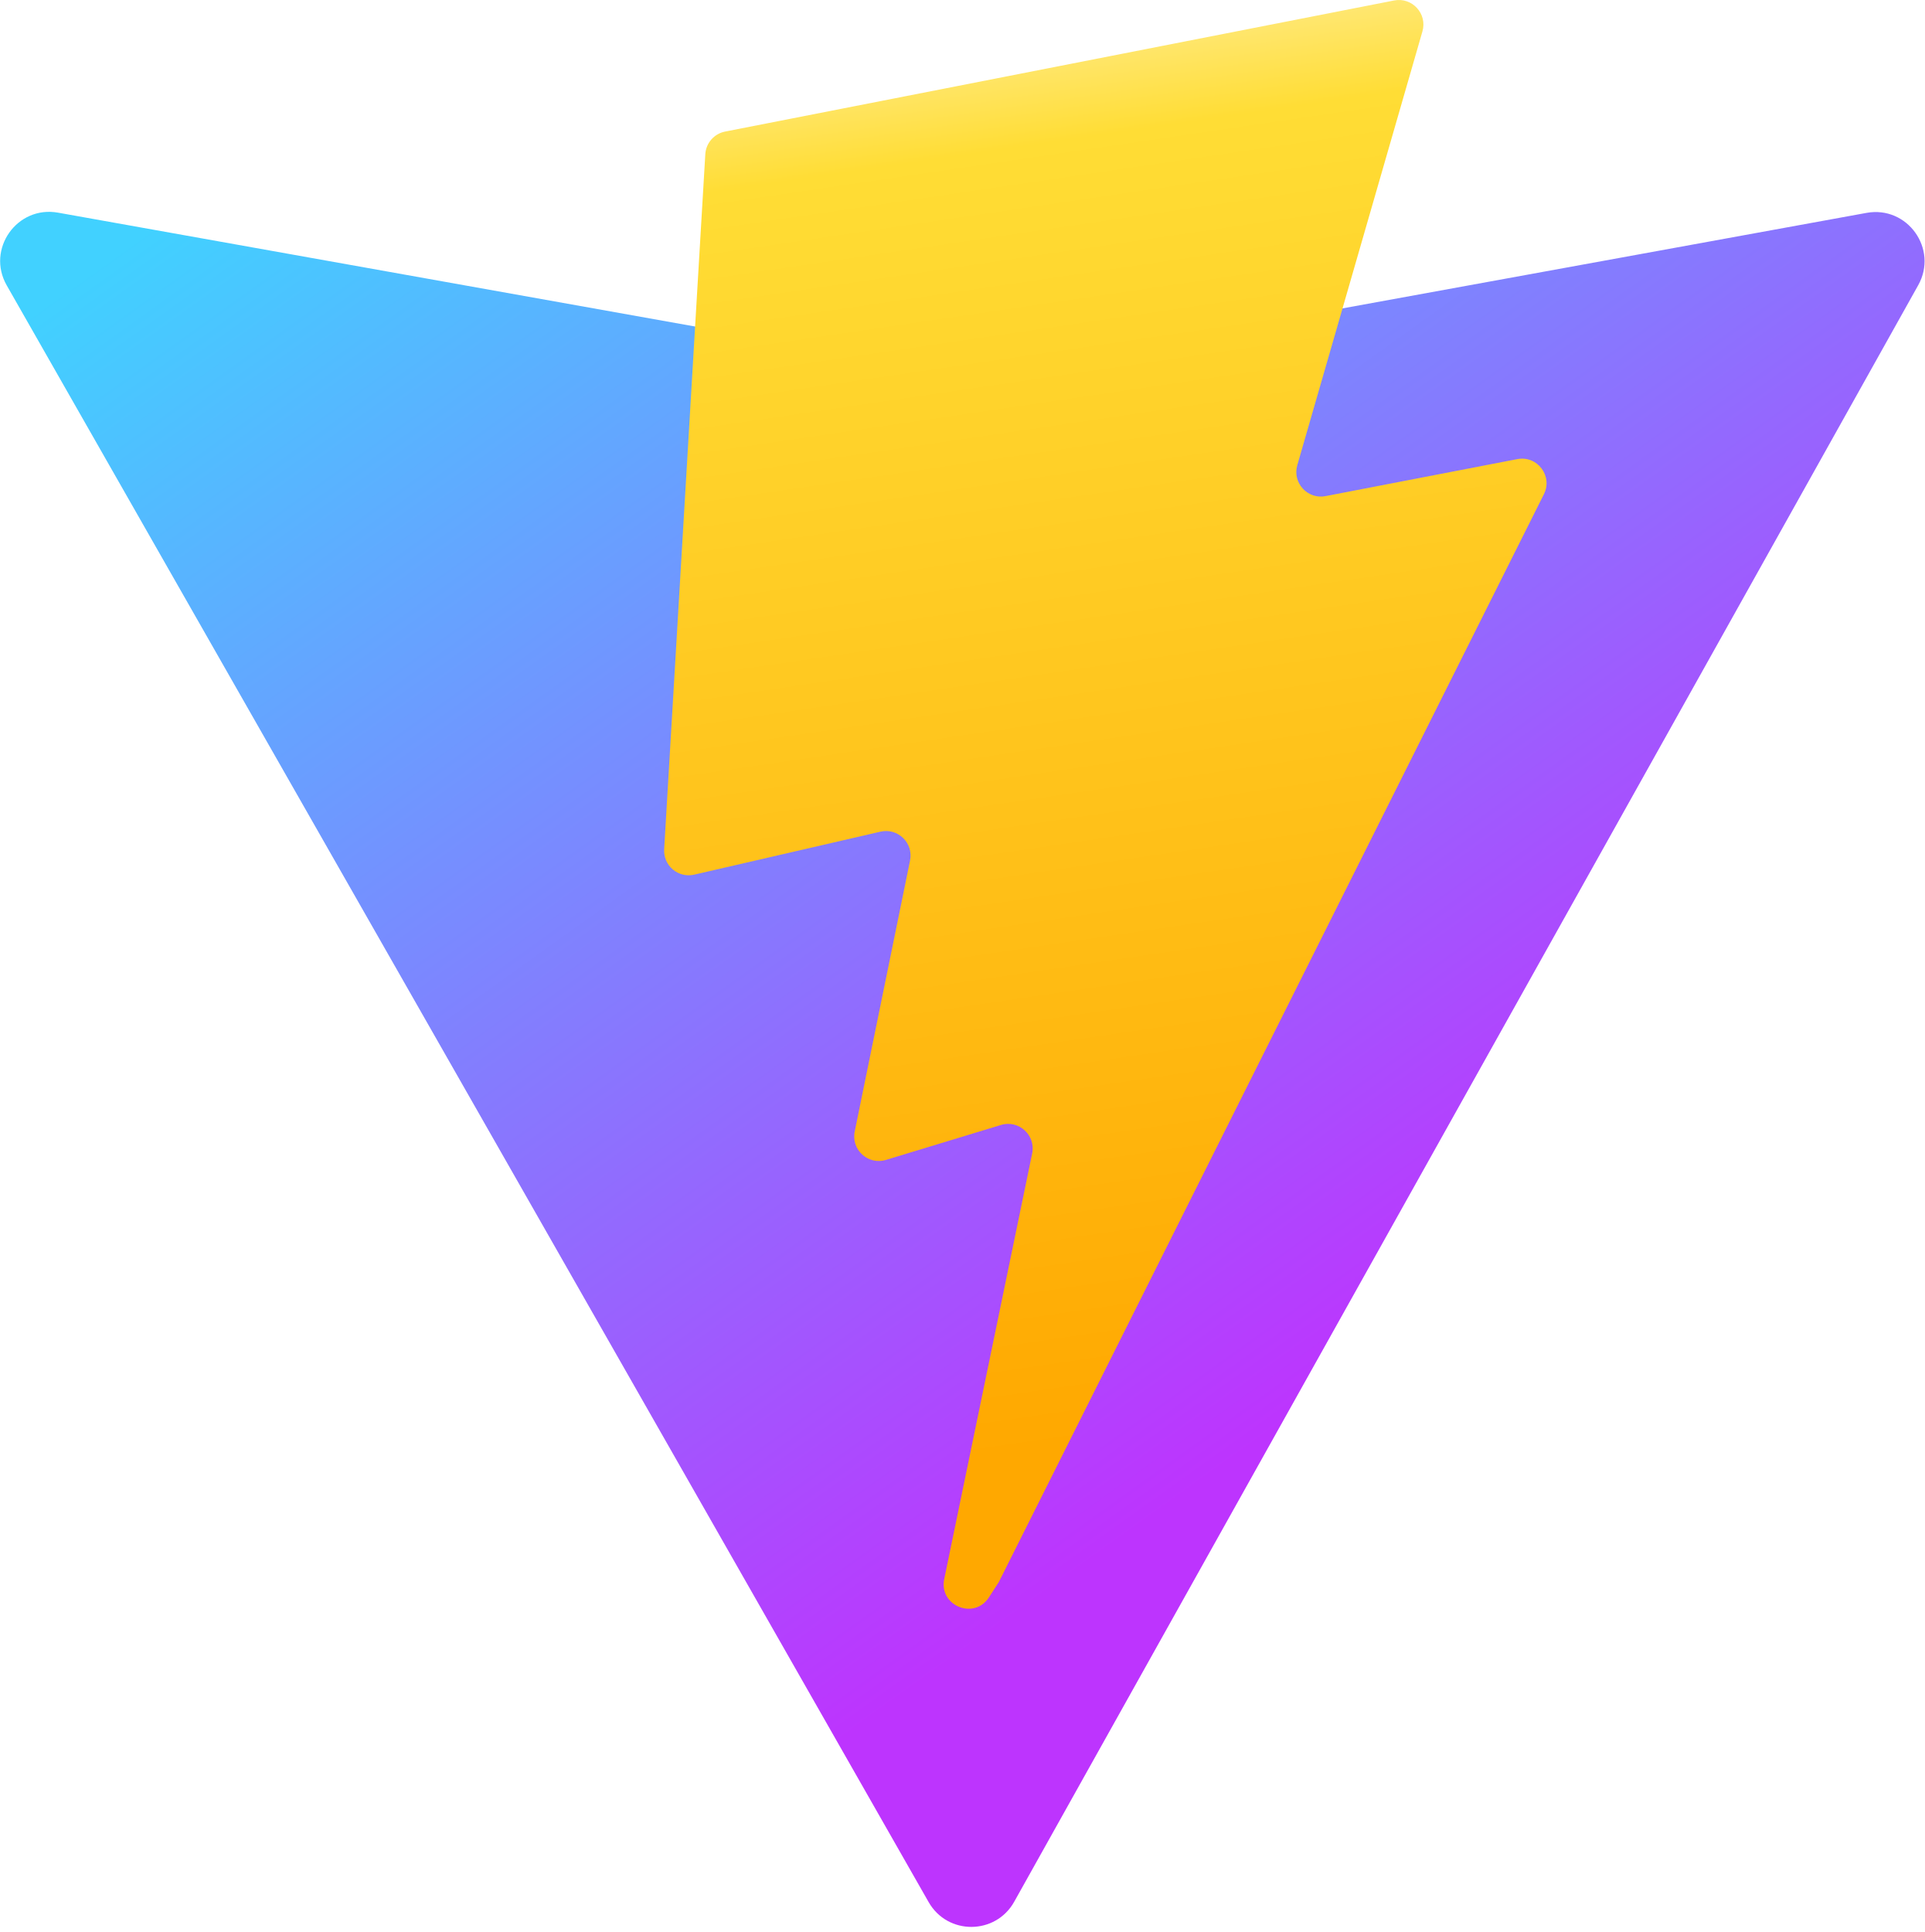
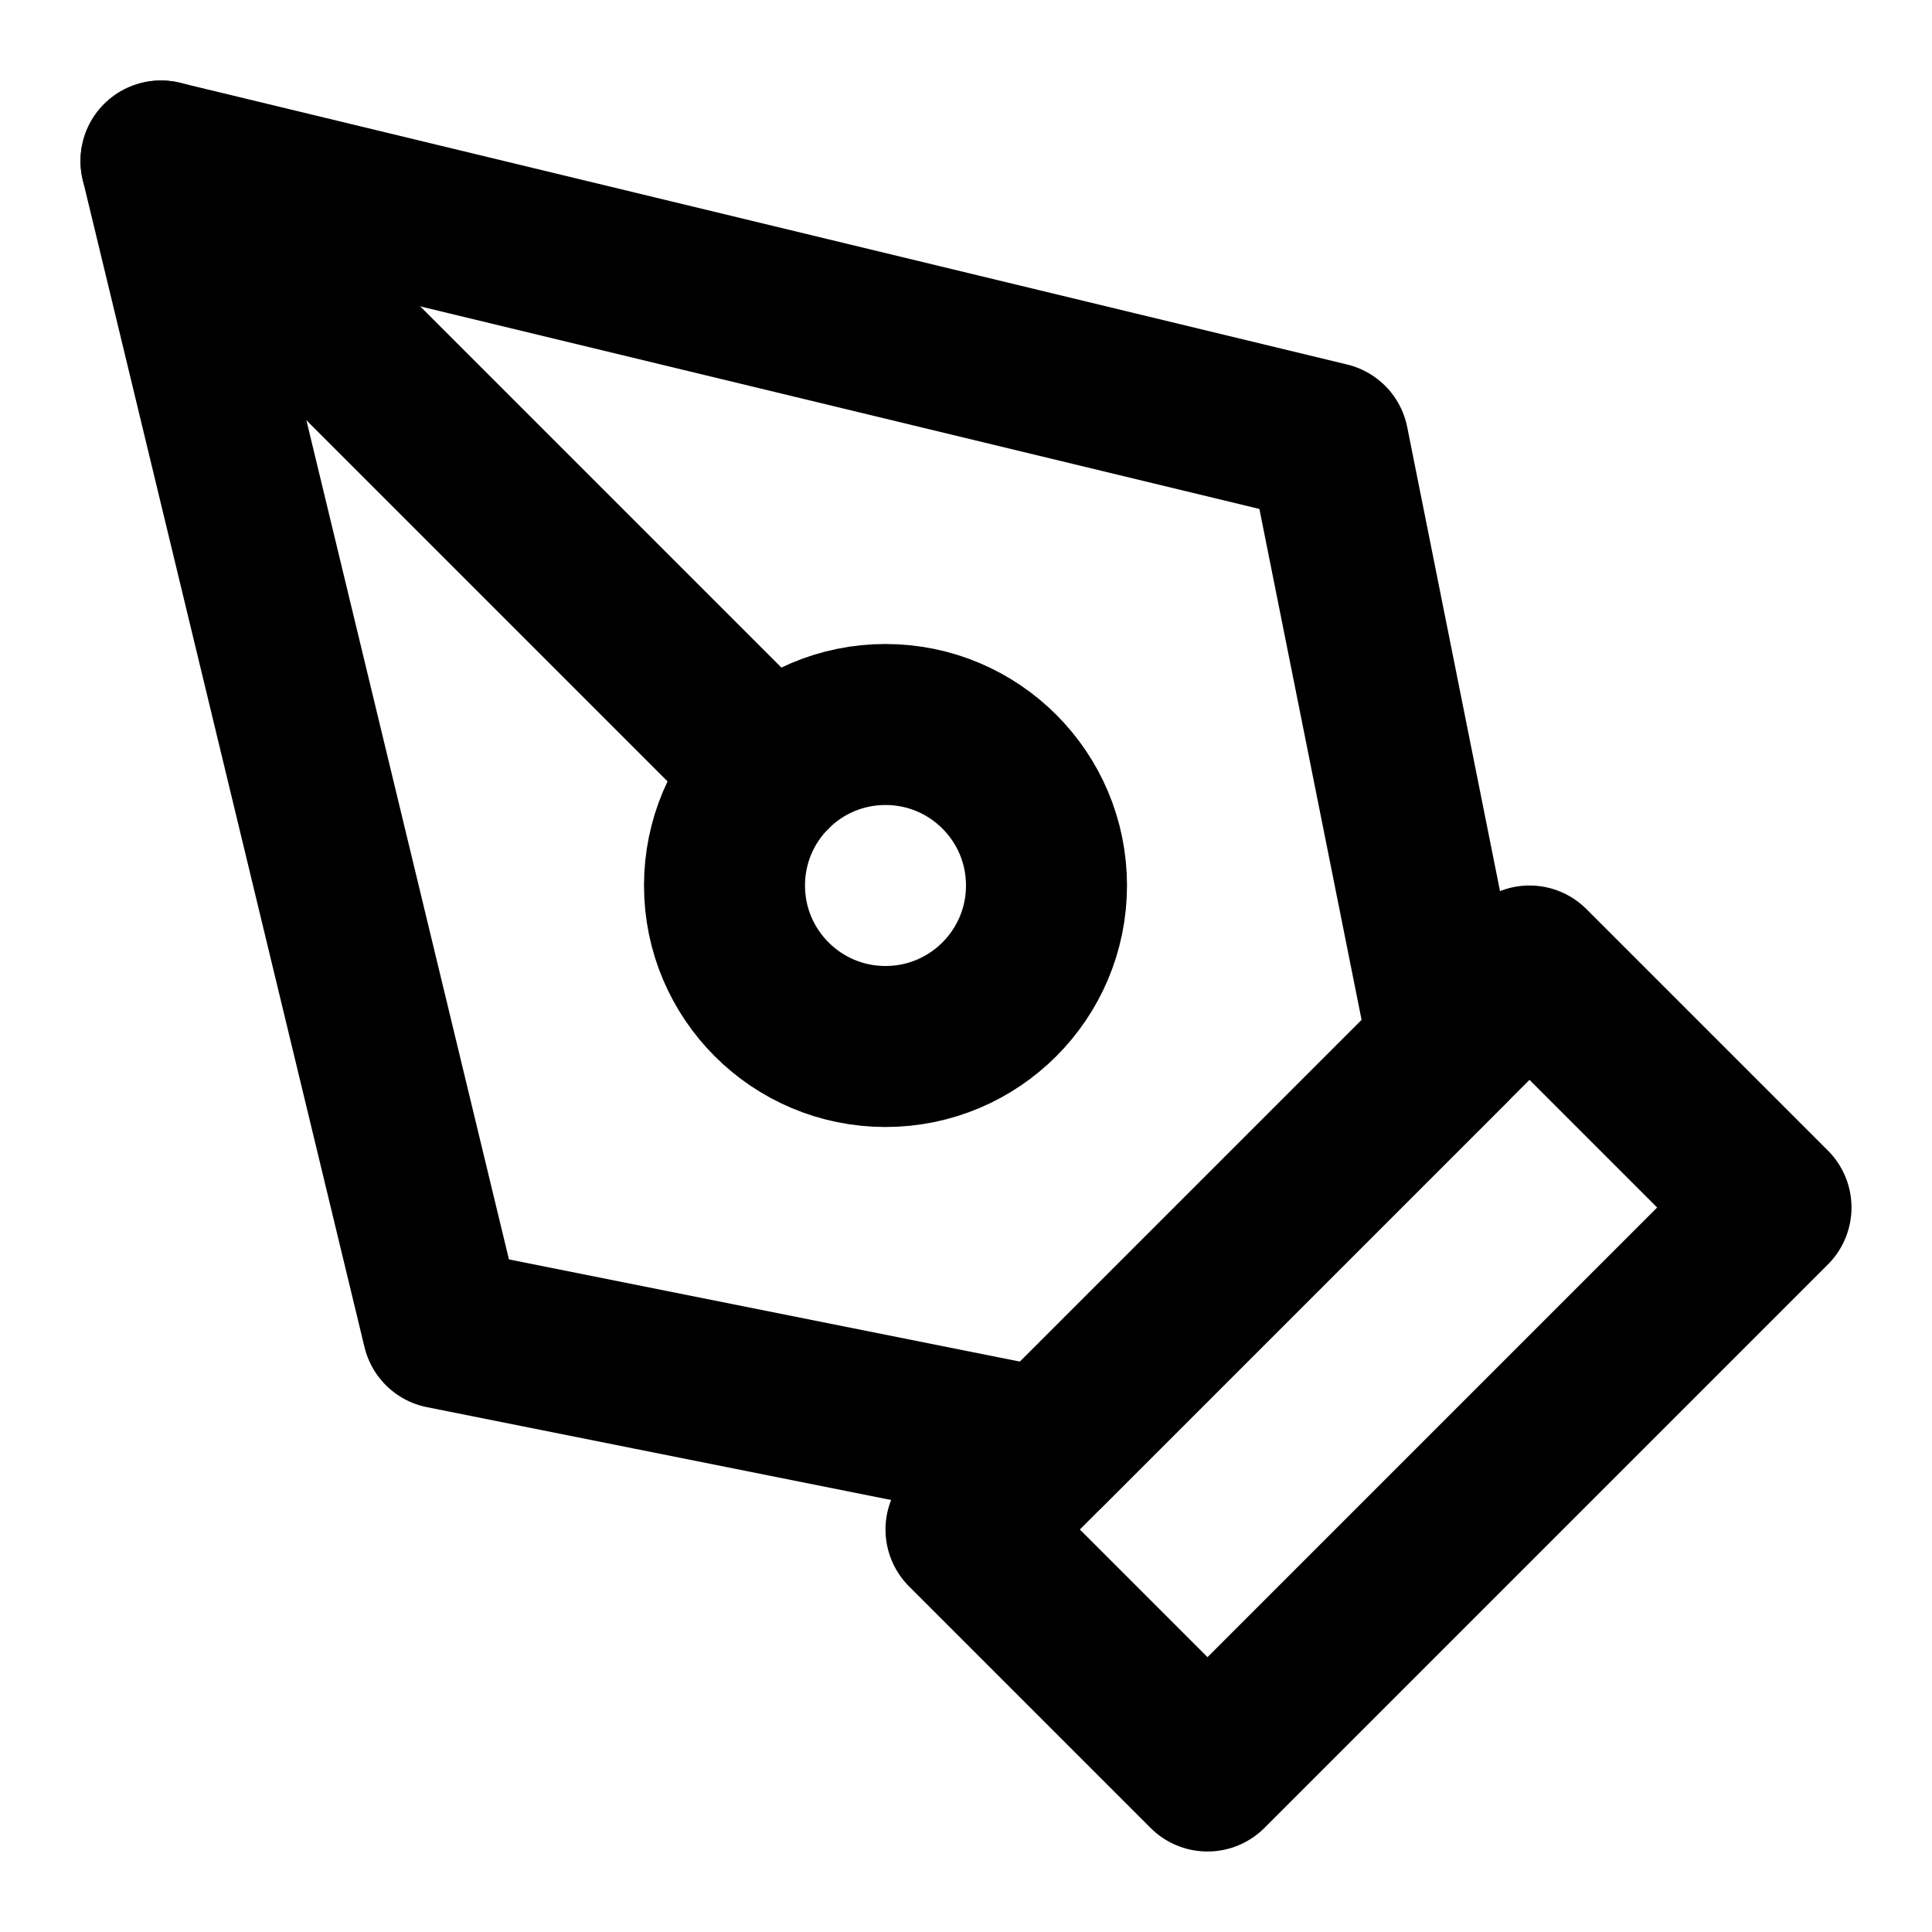
- <svg xmlns="http://www.w3.org/2000/svg" aria-hidden="true" role="img" class="iconify iconify--logos" width="31.88" height="32" preserveAspectRatio="xMidYMid meet" viewBox="0 0 256 257">
-   <defs>
-     <linearGradient id="IconifyId1813088fe1fbc01fb466" x1="-.828%" x2="57.636%" y1="7.652%" y2="78.411%">
-       <stop offset="0%" stop-color="#41D1FF" />
-       <stop offset="100%" stop-color="#BD34FE" />
-     </linearGradient>
-     <linearGradient id="IconifyId1813088fe1fbc01fb467" x1="43.376%" x2="50.316%" y1="2.242%" y2="89.03%">
-       <stop offset="0%" stop-color="#FFEA83" />
-       <stop offset="8.333%" stop-color="#FFDD35" />
-       <stop offset="100%" stop-color="#FFA800" />
-     </linearGradient>
-   </defs>
-   <path fill="url(#IconifyId1813088fe1fbc01fb466)" d="M255.153 37.938L134.897 252.976c-2.483 4.44-8.862 4.466-11.382.048L.875 37.958c-2.746-4.814 1.371-10.646 6.827-9.67l120.385 21.517a6.537 6.537 0 0 0 2.322-.004l117.867-21.483c5.438-.991 9.574 4.796 6.877 9.62Z" />
-   <path fill="url(#IconifyId1813088fe1fbc01fb467)" d="M185.432.063L96.44 17.501a3.268 3.268 0 0 0-2.634 3.014l-5.474 92.456a3.268 3.268 0 0 0 3.997 3.378l24.777-5.718c2.318-.535 4.413 1.507 3.936 3.838l-7.361 36.047c-.495 2.426 1.782 4.5 4.151 3.78l15.304-4.649c2.372-.72 4.652 1.36 4.15 3.788l-11.698 56.621c-.732 3.542 3.979 5.473 5.943 2.437l1.313-2.028l72.516-144.72c1.215-2.423-.88-5.186-3.54-4.672l-25.505 4.922c-2.396.462-4.435-1.77-3.759-4.114l16.646-57.705c.677-2.35-1.37-4.583-3.769-4.113Z" />
+ <svg xmlns="http://www.w3.org/2000/svg" width="32" height="32" viewBox="0 0 24 24" fill="none" stroke="currentColor" stroke-width="2" stroke-linecap="round" stroke-linejoin="round" class="lucide lucide-pen-tool">
+   <path d="m12 19 7-7 3 3-7 7-3-3z" />
+   <path d="m18 13-1.5-7.5L2 2l3.5 14.5L13 18l5-5z" />
+   <path d="m2 2 7.586 7.586" />
+   <circle cx="11" cy="11" r="2" />
</svg>
